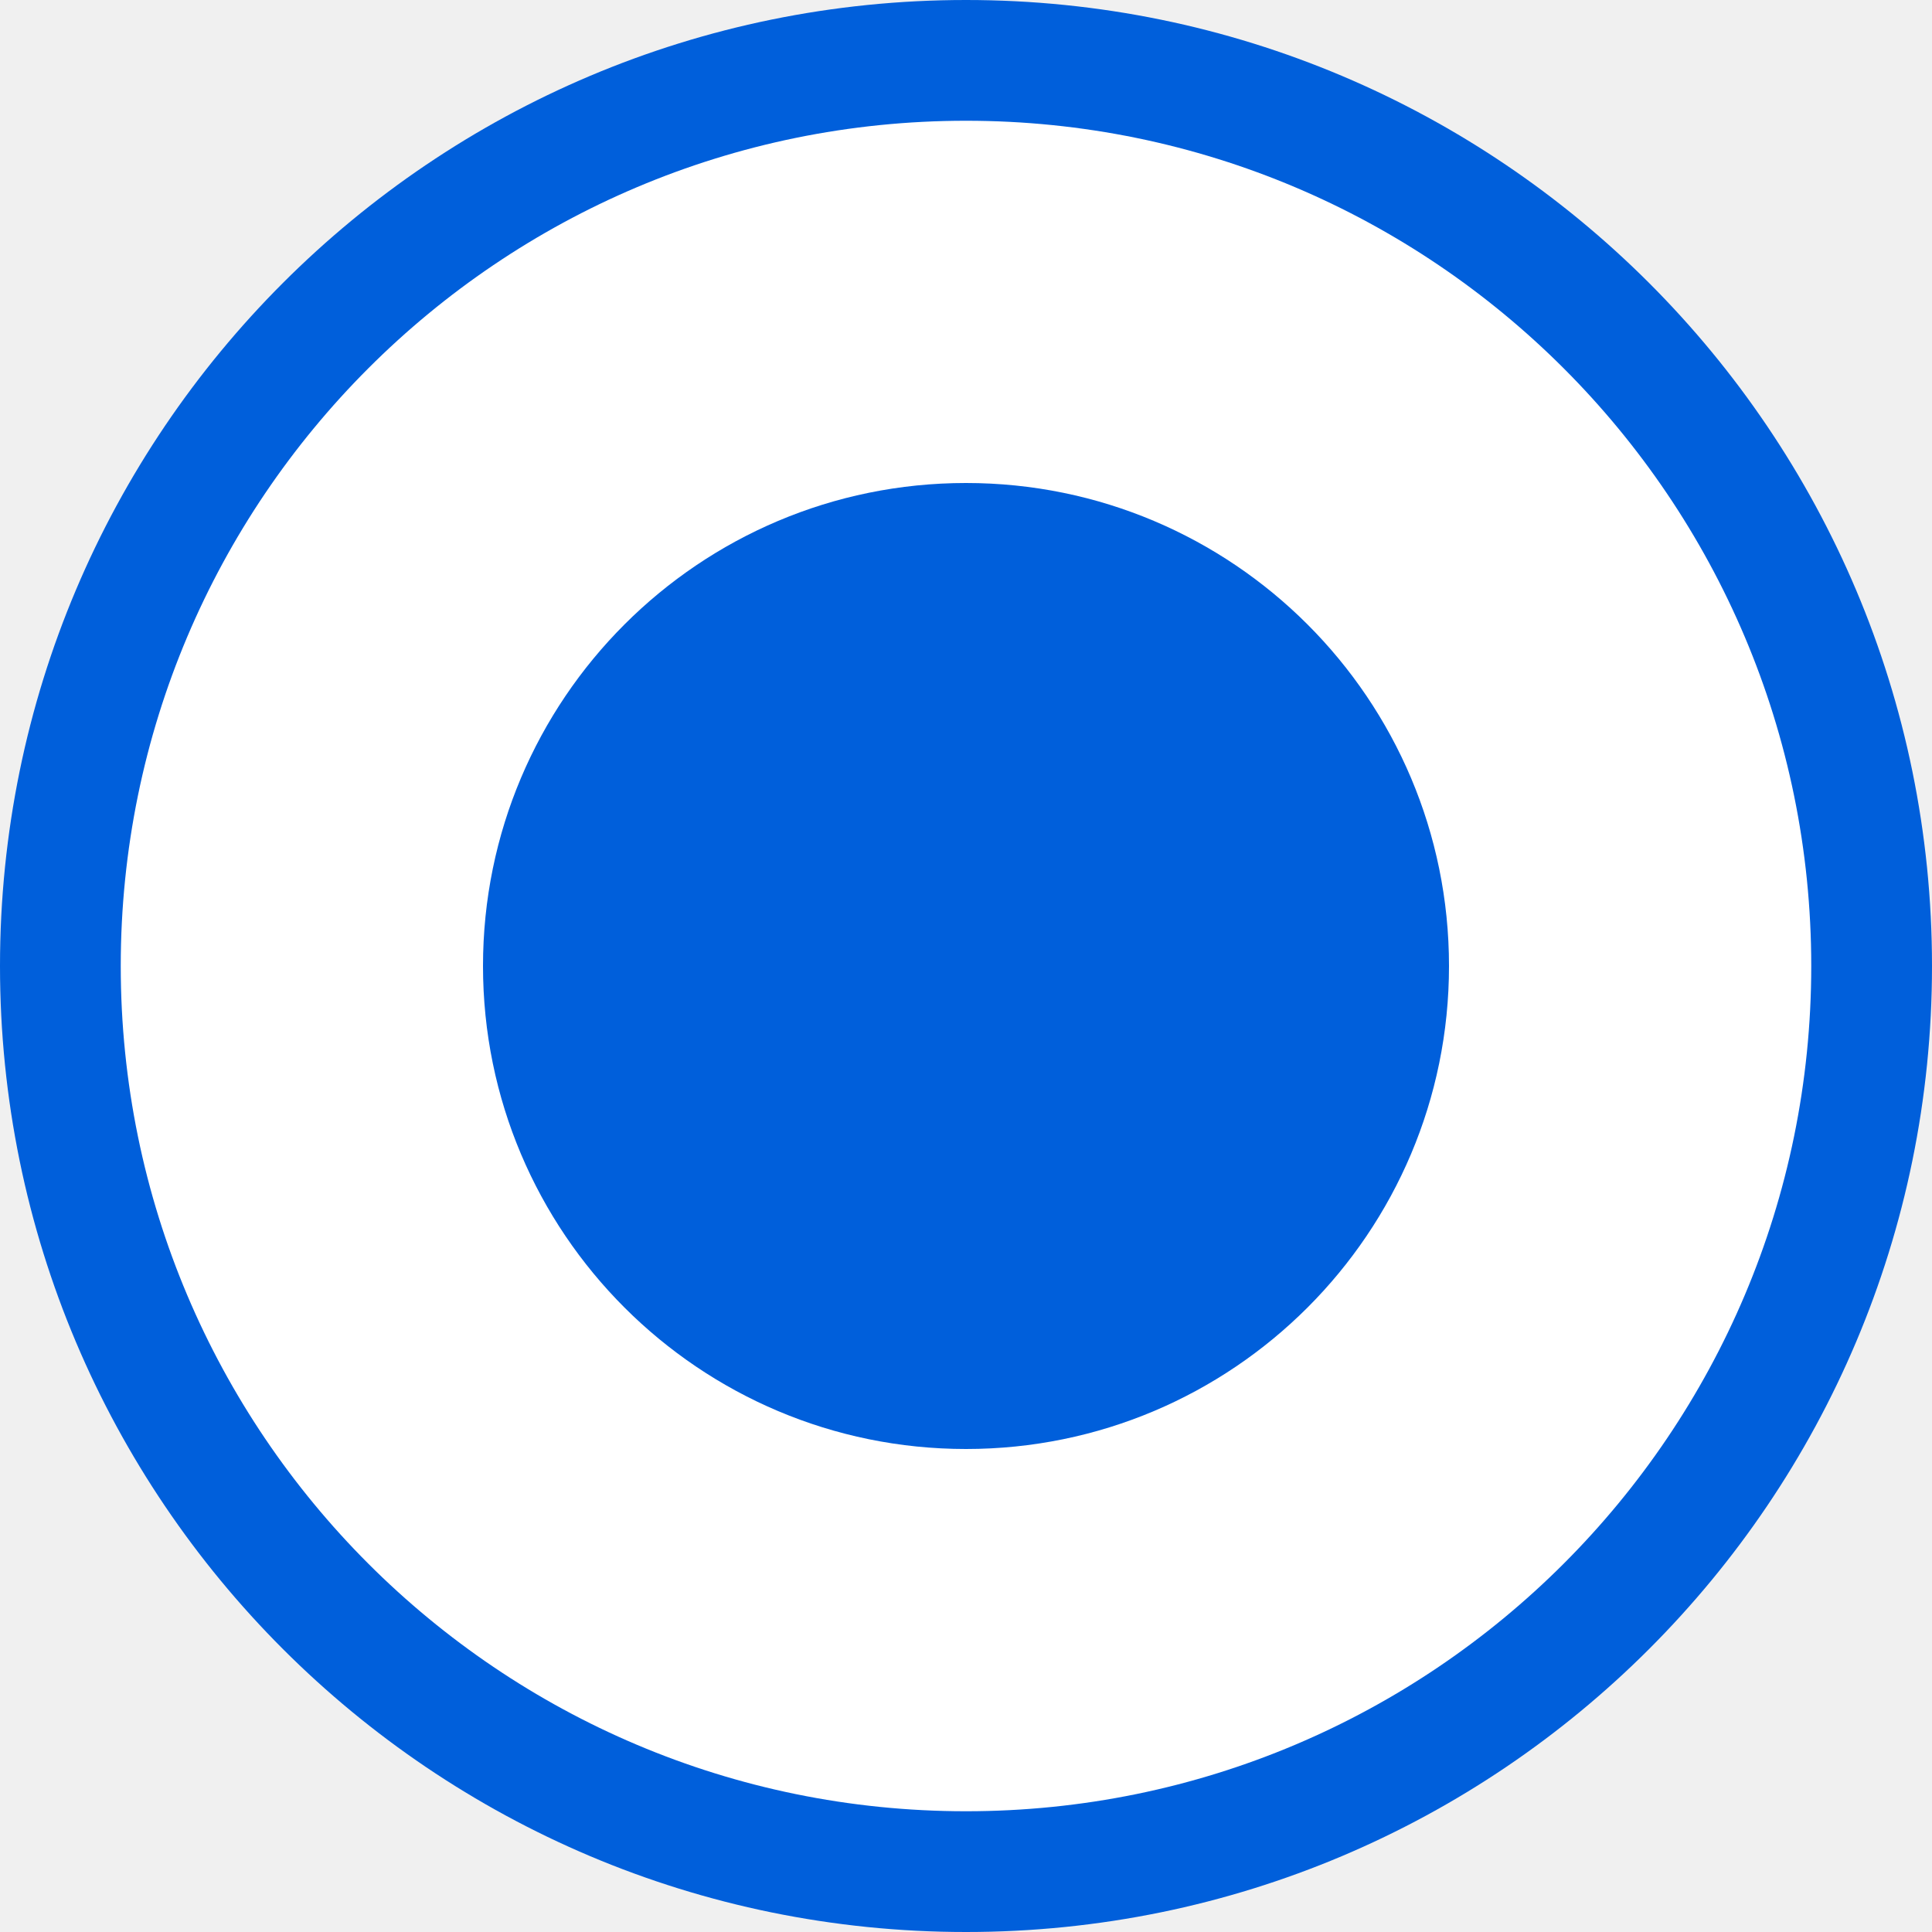
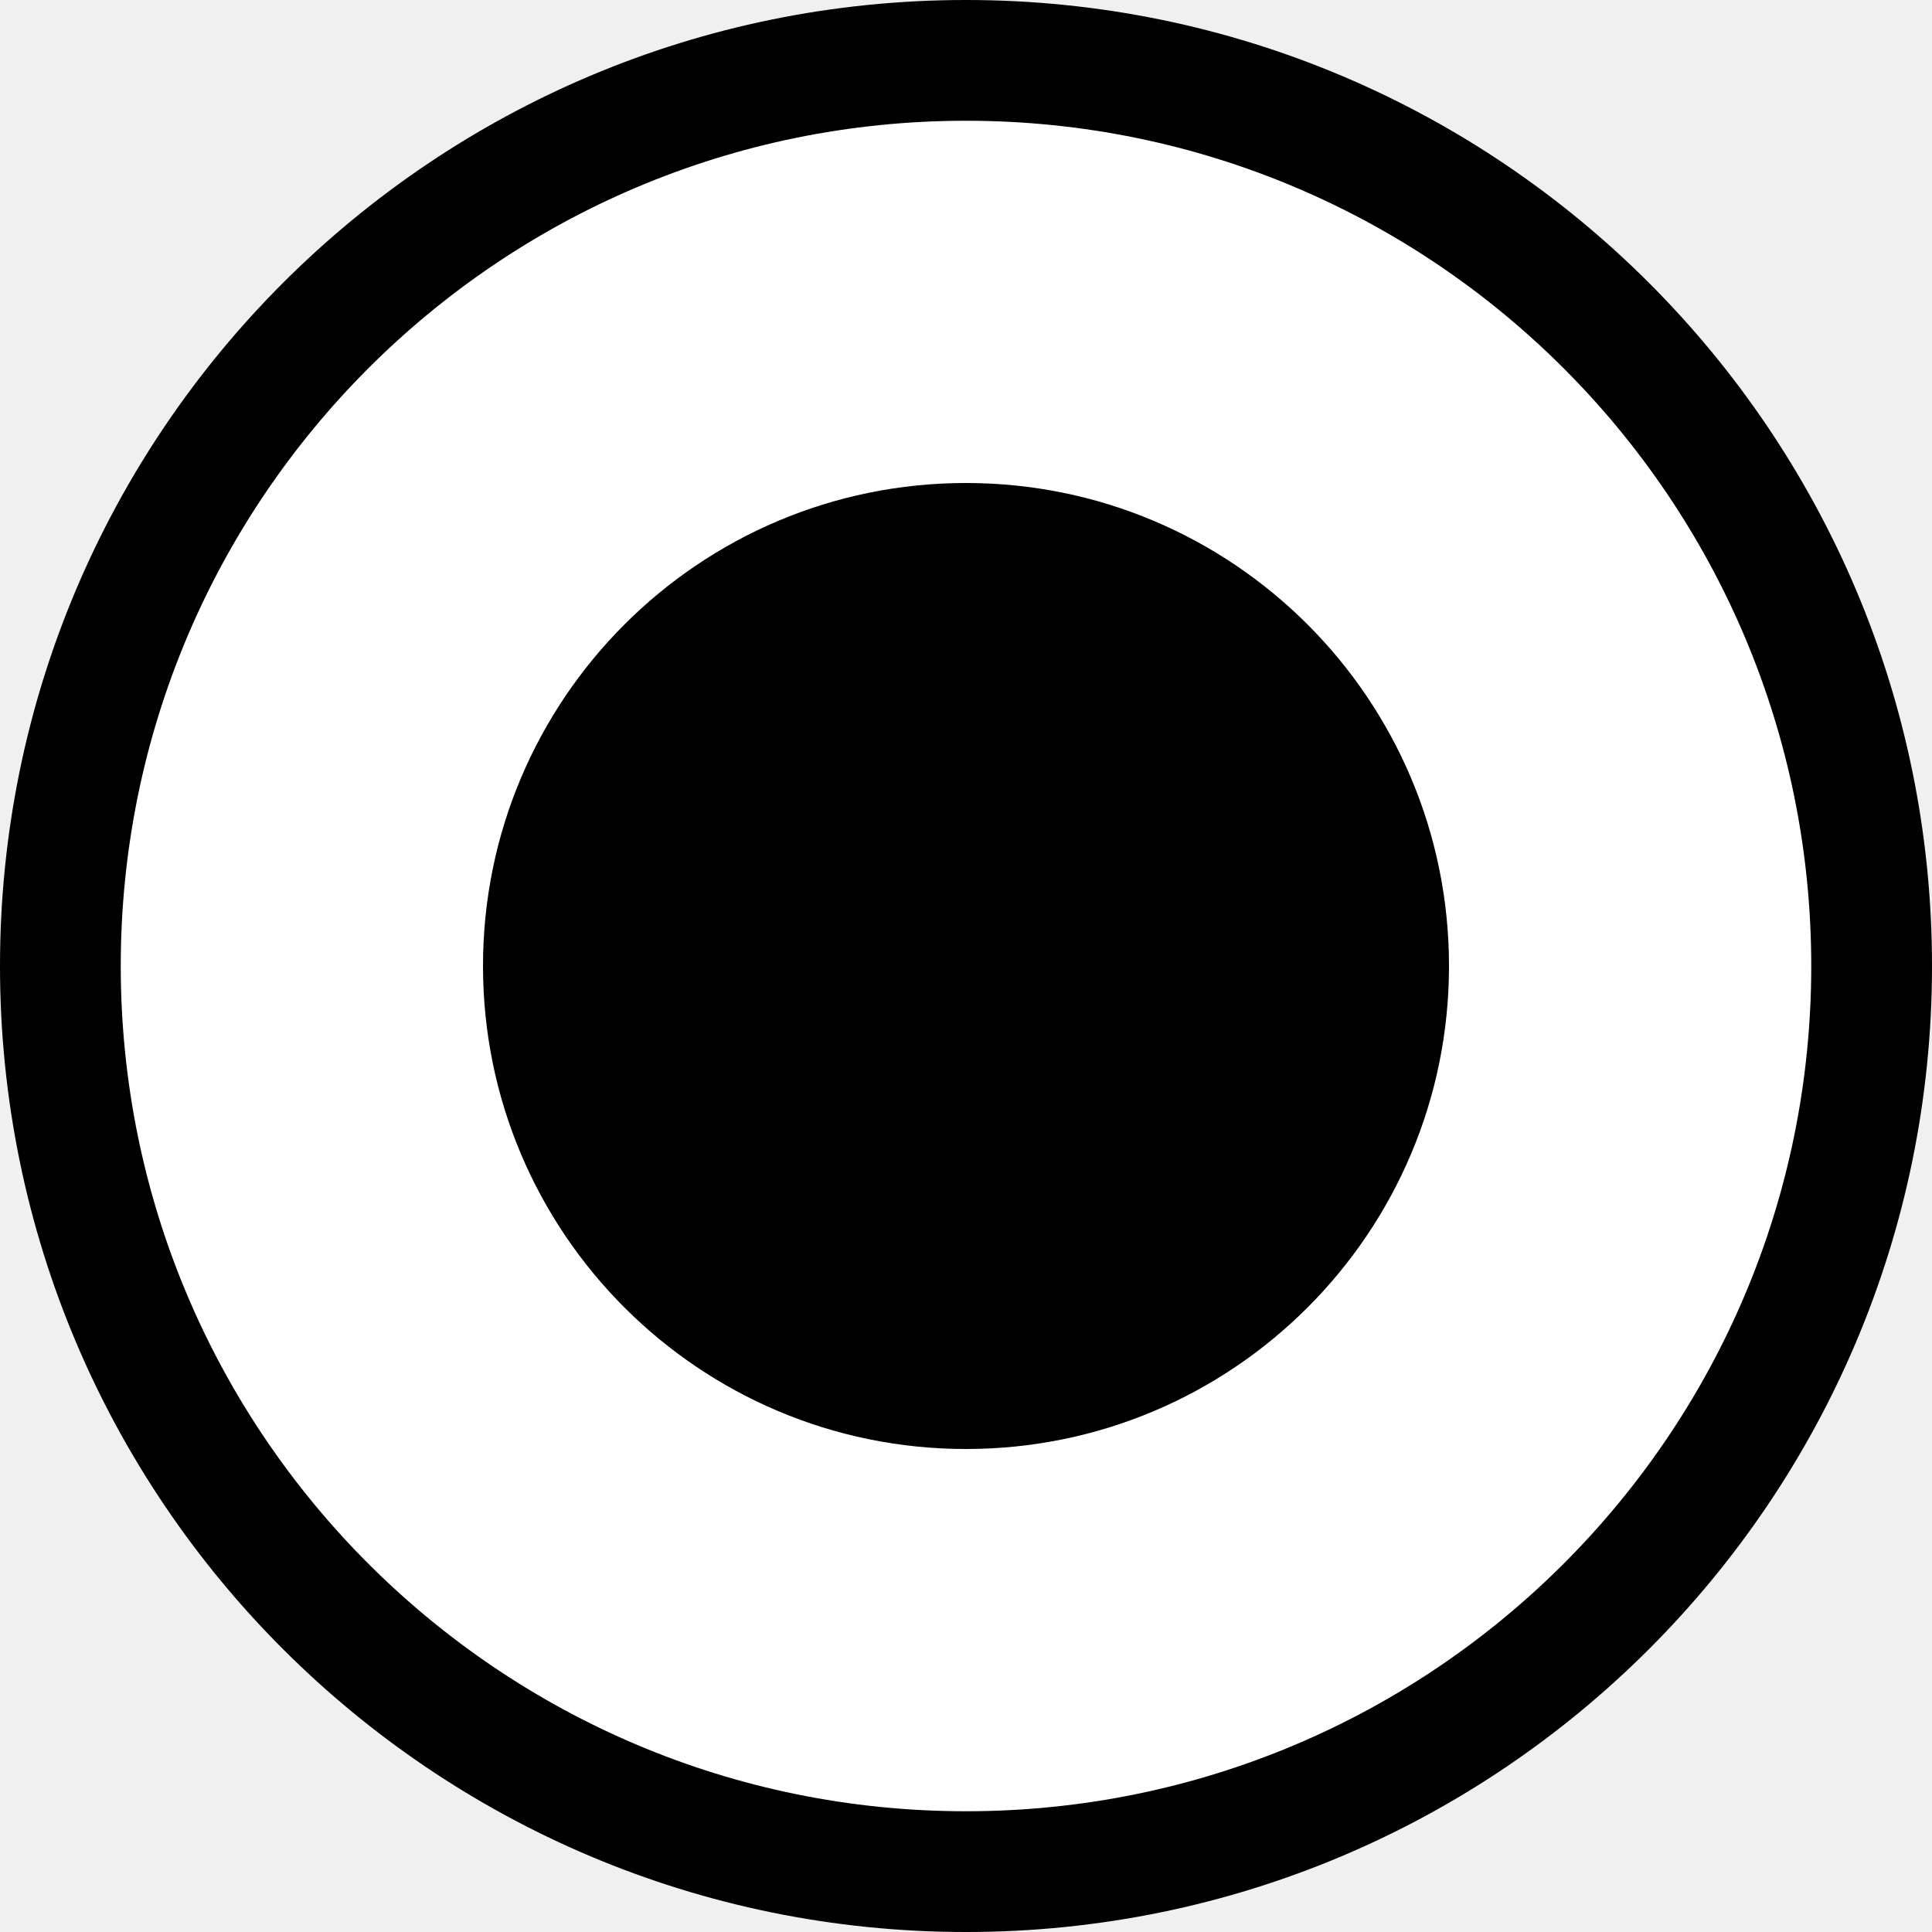
<svg xmlns="http://www.w3.org/2000/svg" width="16" height="16" viewBox="0 0 16 16" fill="none">
-   <circle class="radio-checked-coloured" cx="8" cy="8" r="8" fill="#005FDB" />
-   <circle cx="8" cy="8" r="7" fill="white" />
-   <circle class="radio-checked-coloured" cx="8" cy="8" r="4" fill="#005FDB" />
+   <circle class="radio-checked-coloured" cx="8" cy="8" r="8" fill="currentColor" />
+   <circle class="radio-inner" cx="8" cy="8" r="7" fill="white" />
+   <circle class="radio-checked-coloured" cx="8" cy="8" r="4" fill="currentColor" />
</svg>
